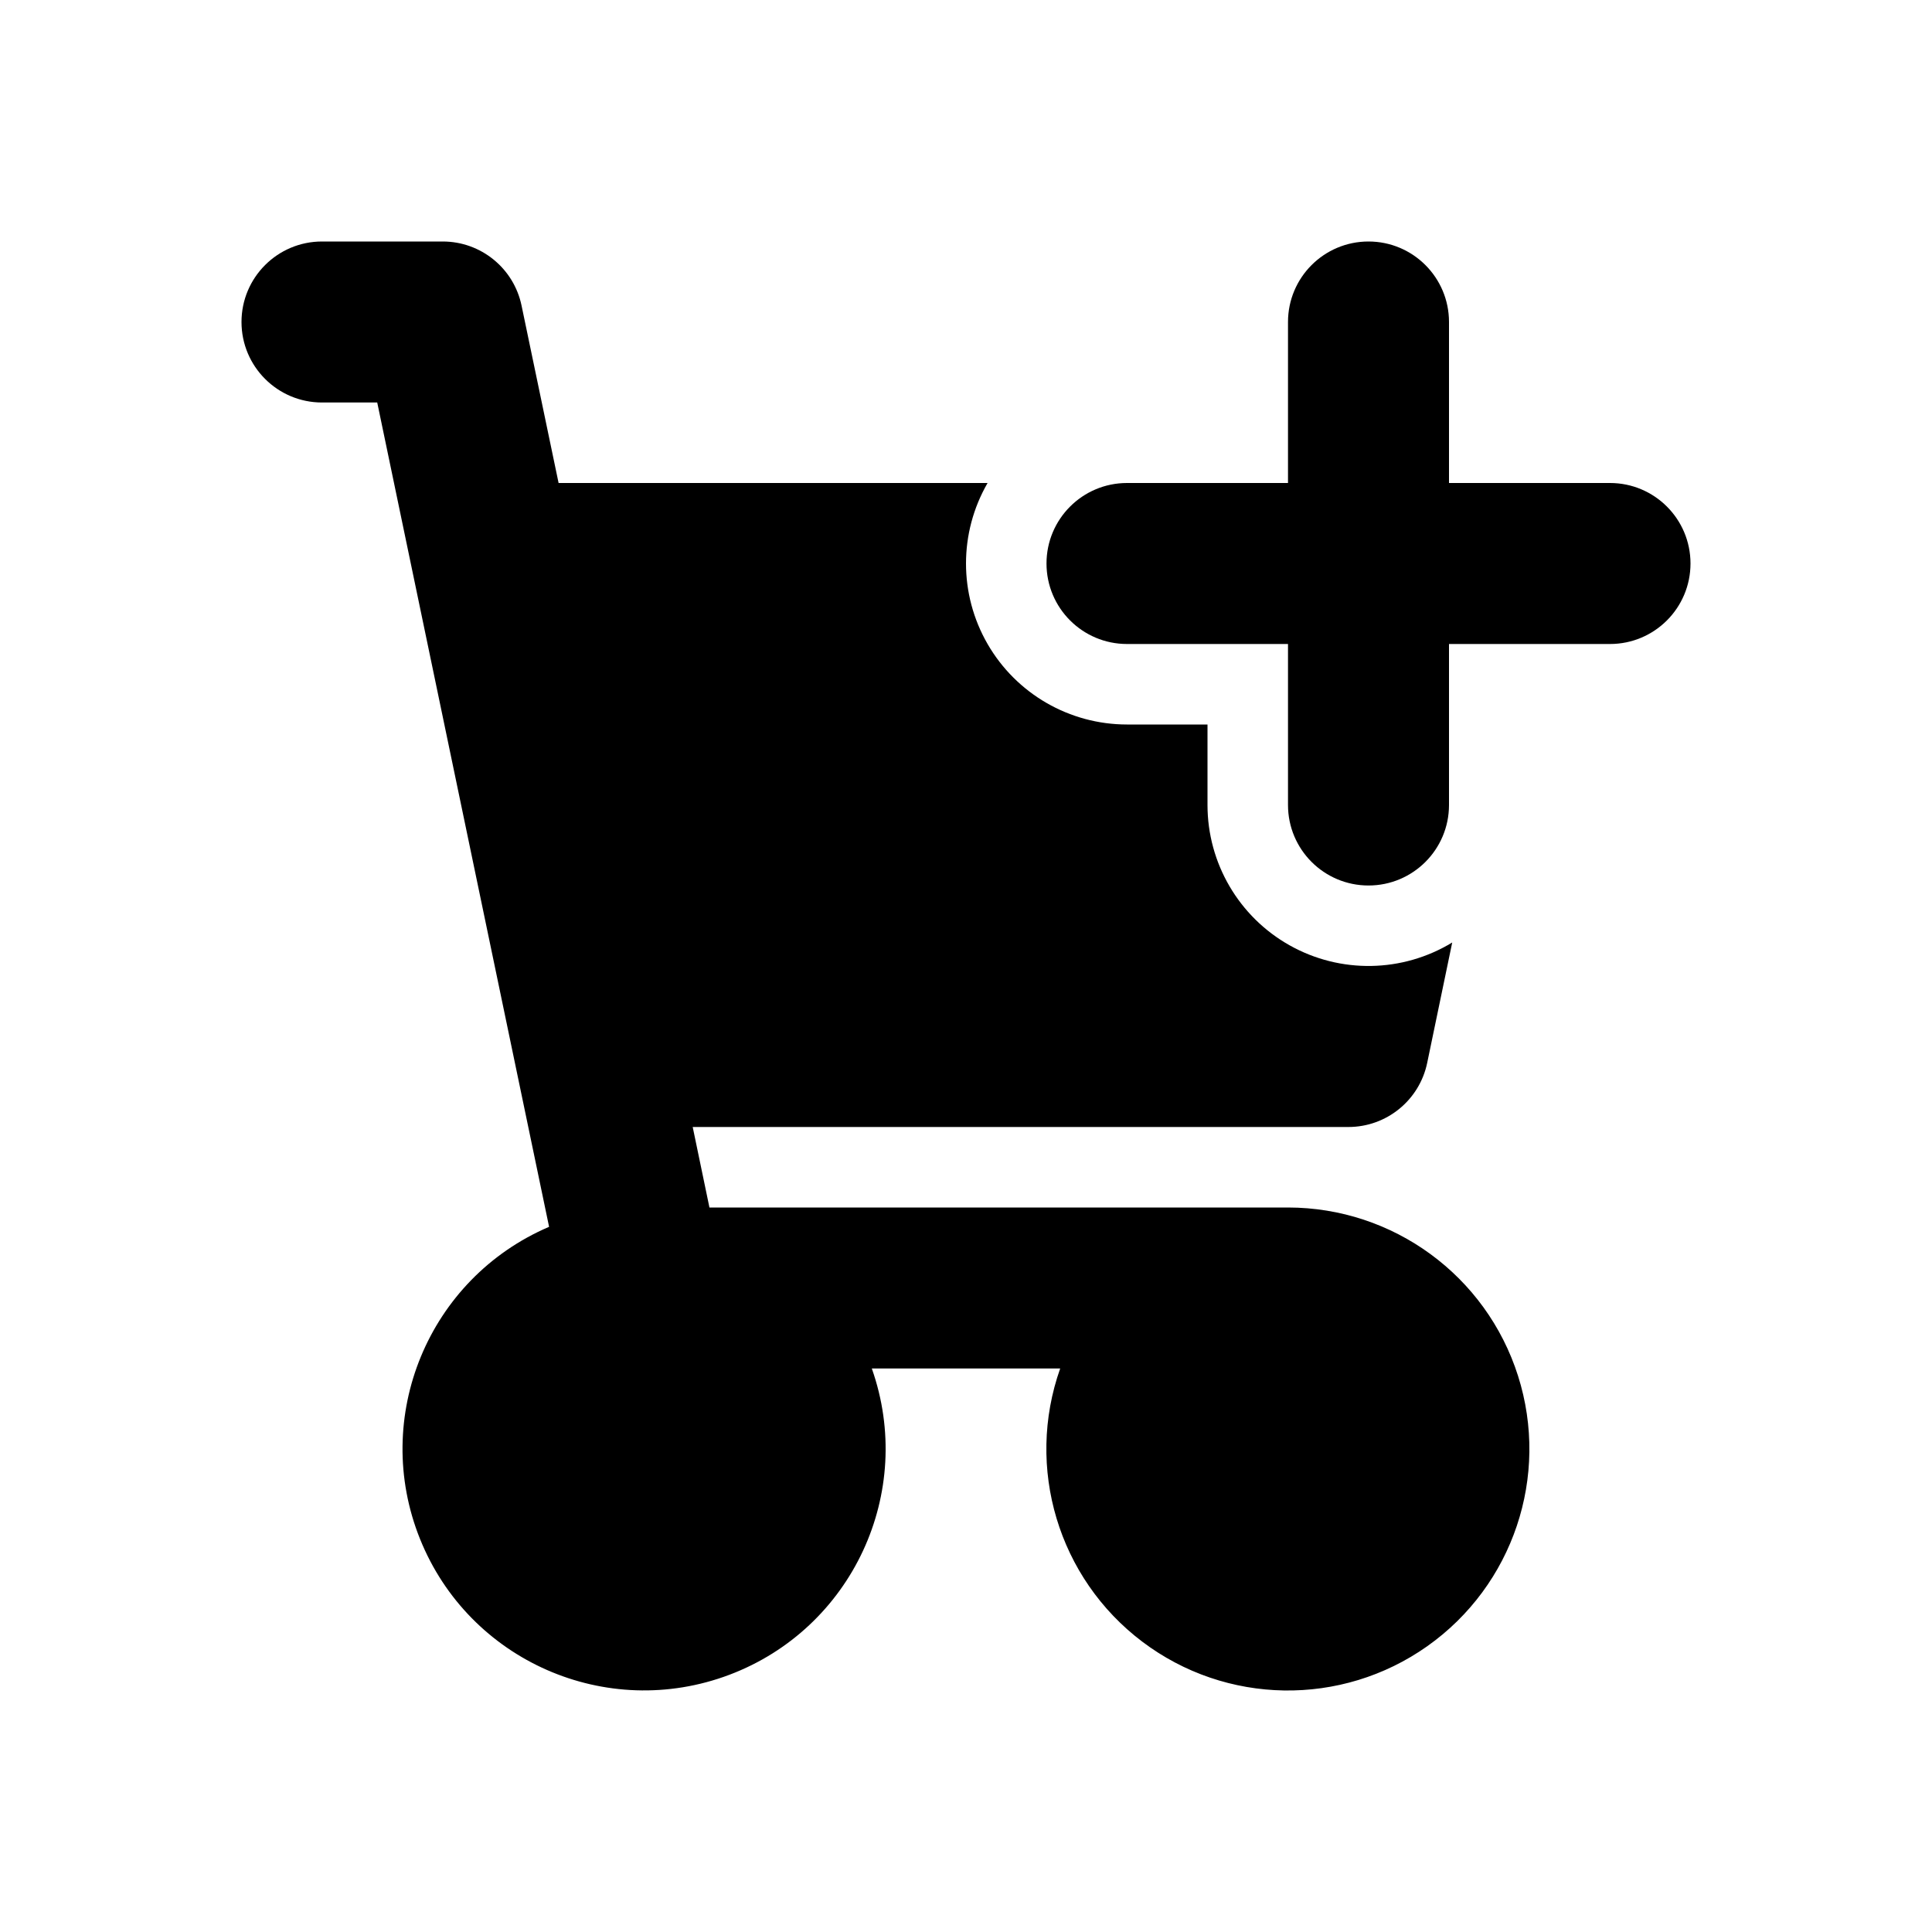
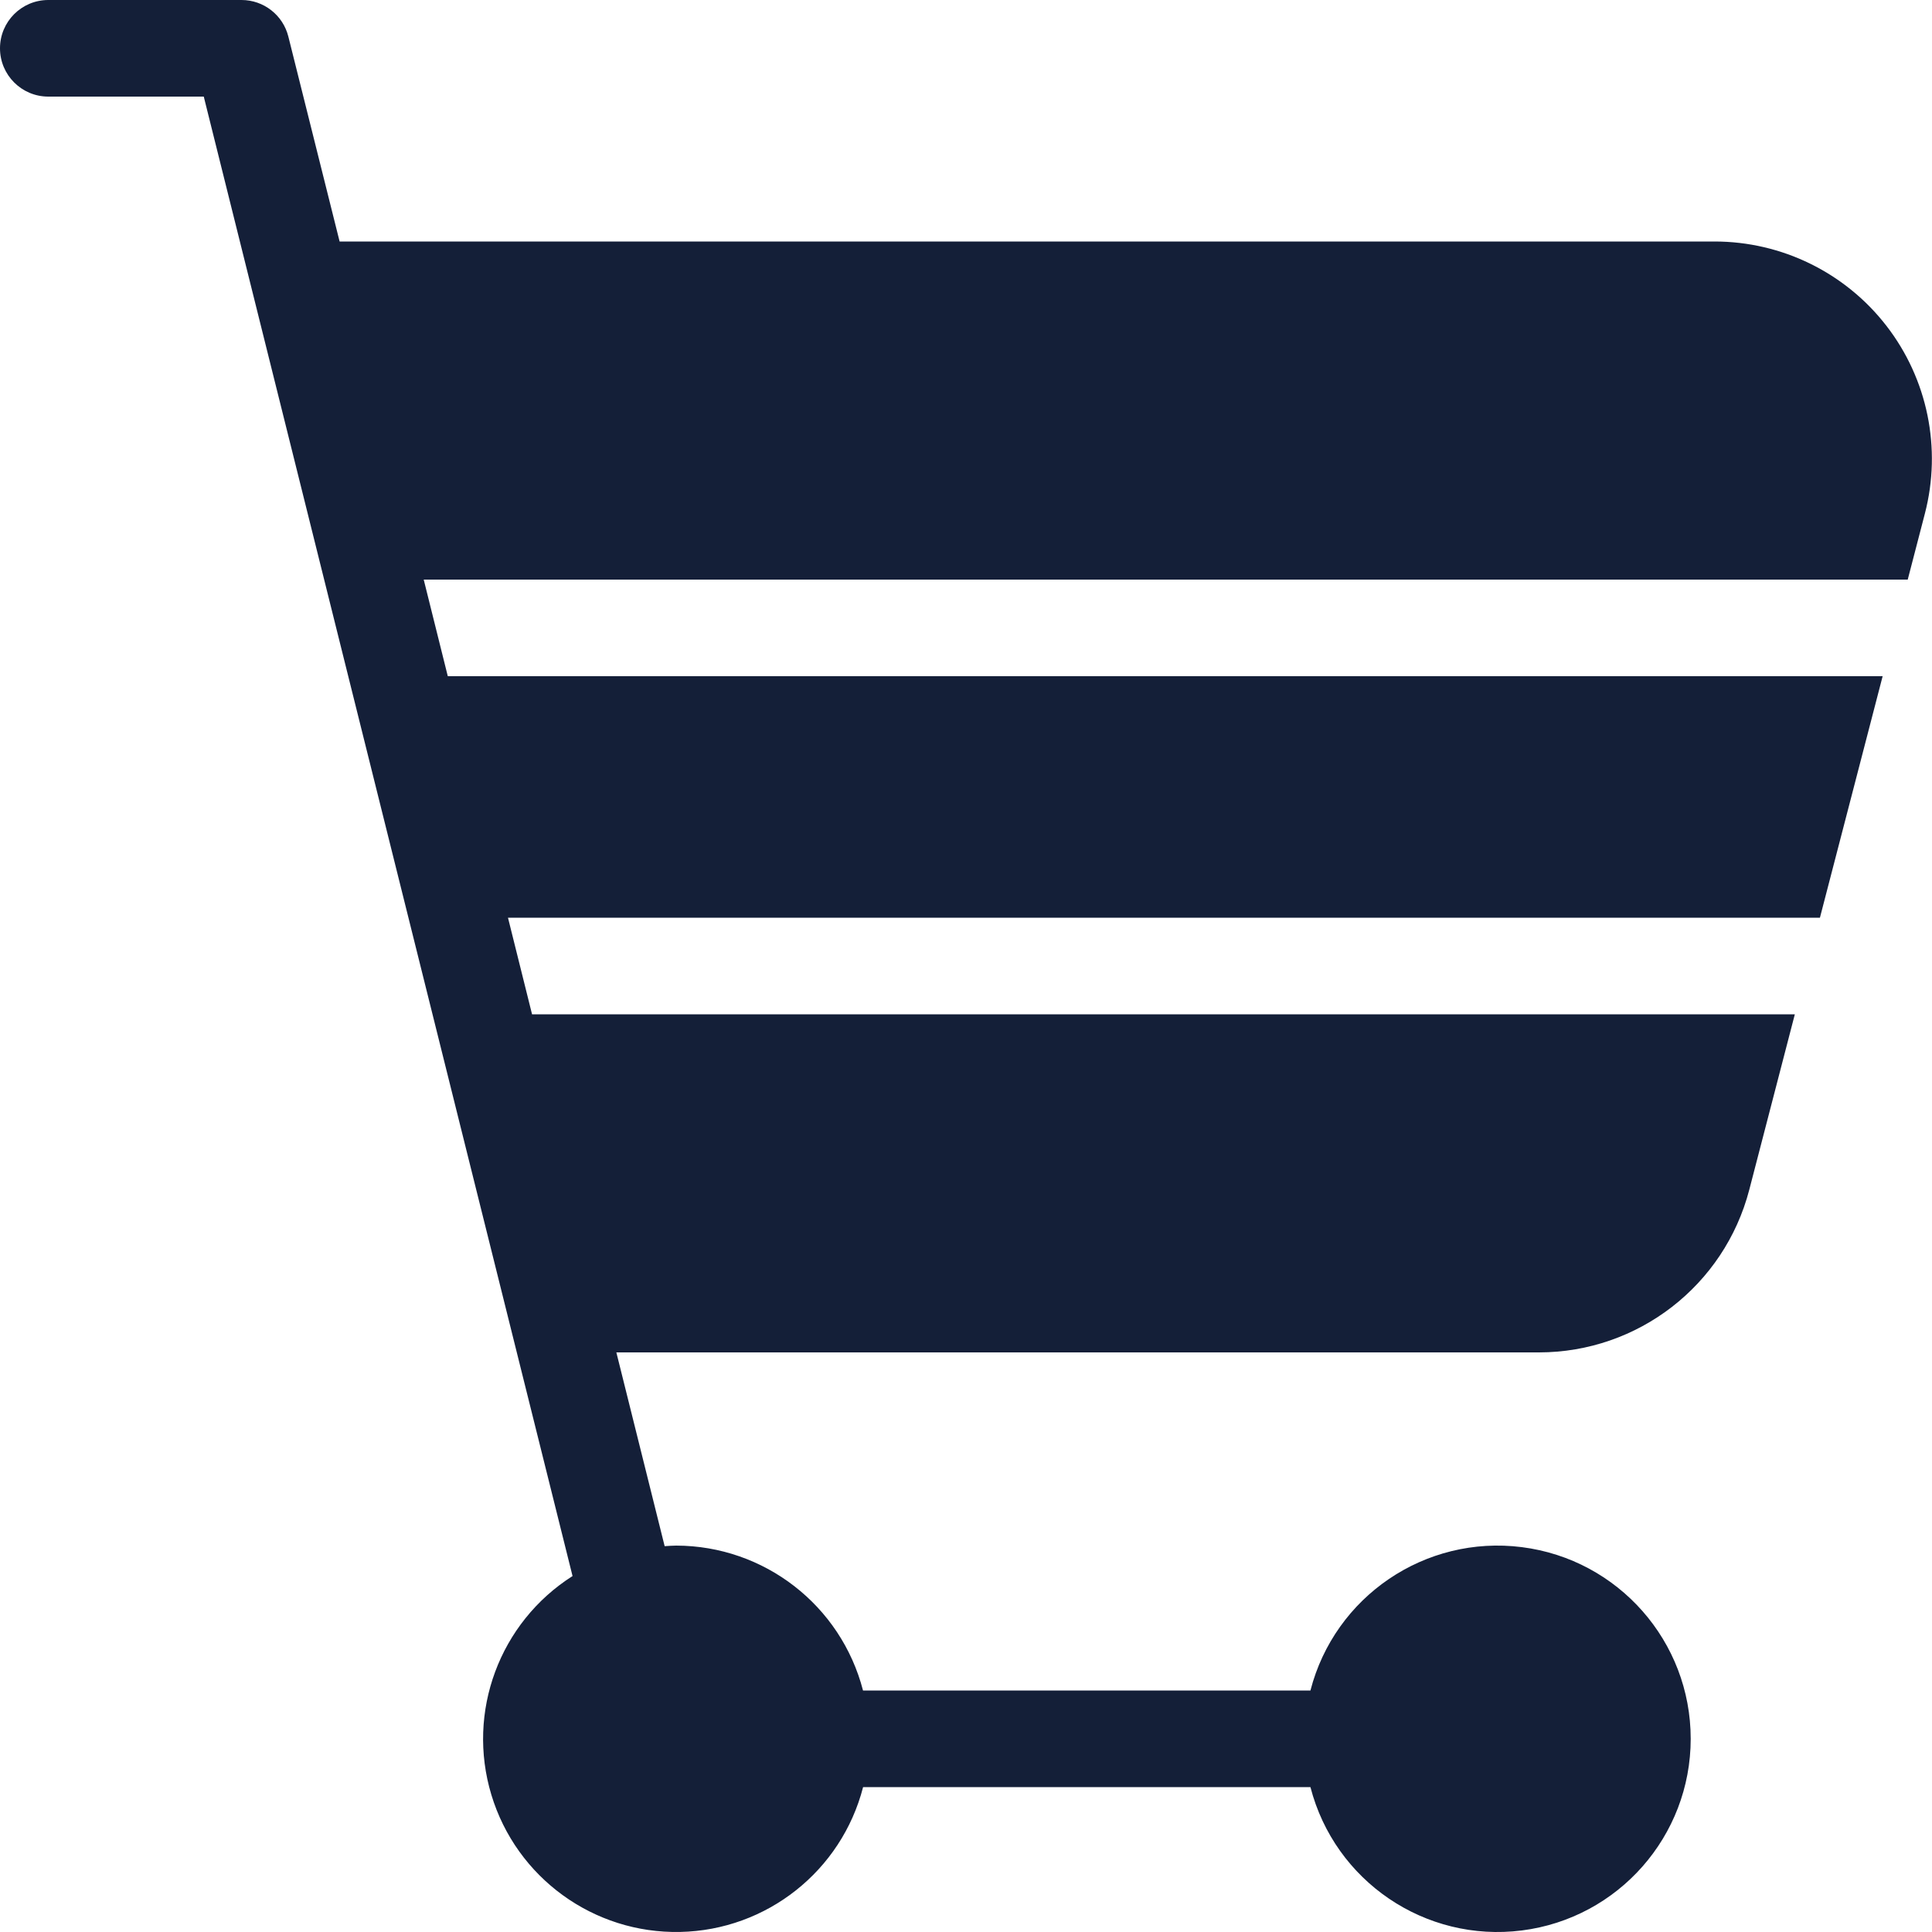
- <svg xmlns="http://www.w3.org/2000/svg" width="24" height="24" fill="currentColor" viewBox="0 0 24 24">
-   <path d="M12.268 6A2 2 0 0 0 14 9h1v1a2 2 0 0 0 3.04 1.708l-.311 1.496a1 1 0 0 1-.979.796H8.605l.208 1H16a3 3 0 1 1-2.83 2h-2.34a3 3 0 1 1-4.009-1.76L4.686 5H4a1 1 0 0 1 0-2h1.5a1 1 0 0 1 .979.796L6.939 6h5.329Z" />
-   <path d="M18 4a1 1 0 1 0-2 0v2h-2a1 1 0 1 0 0 2h2v2a1 1 0 1 0 2 0V8h2a1 1 0 1 0 0-2h-2V4Z" />
+ <svg xmlns="http://www.w3.org/2000/svg" id="Layer_1" data-name="Layer 1" viewBox="0 0 512 512">
+   <defs>
+     <style>.cls-1{fill:#141f38;}</style>
+   </defs>
+   <path class="cls-1" d="M510.12,136.08A57.6,57.6,0,0,0,454.37,64H90L76.42,9.71A12.79,12.79,0,0,0,64,0H12.8a12.8,12.8,0,0,0,0,25.6H54l97.73,392.07a51.16,51.16,0,1,0,77,55.93H347.28a51.2,51.2,0,1,0,0-25.6H228.71a51.24,51.24,0,0,0-49.51-38.4c-1,0-2,.09-3.06.15l-12.8-51.35H407.83a57.61,57.61,0,0,0,55.75-43.12l12.07-46.48H141l-6.38-25.6H482.3l16.62-64H118.67l-6.38-25.6H505.57Z" />
</svg>
